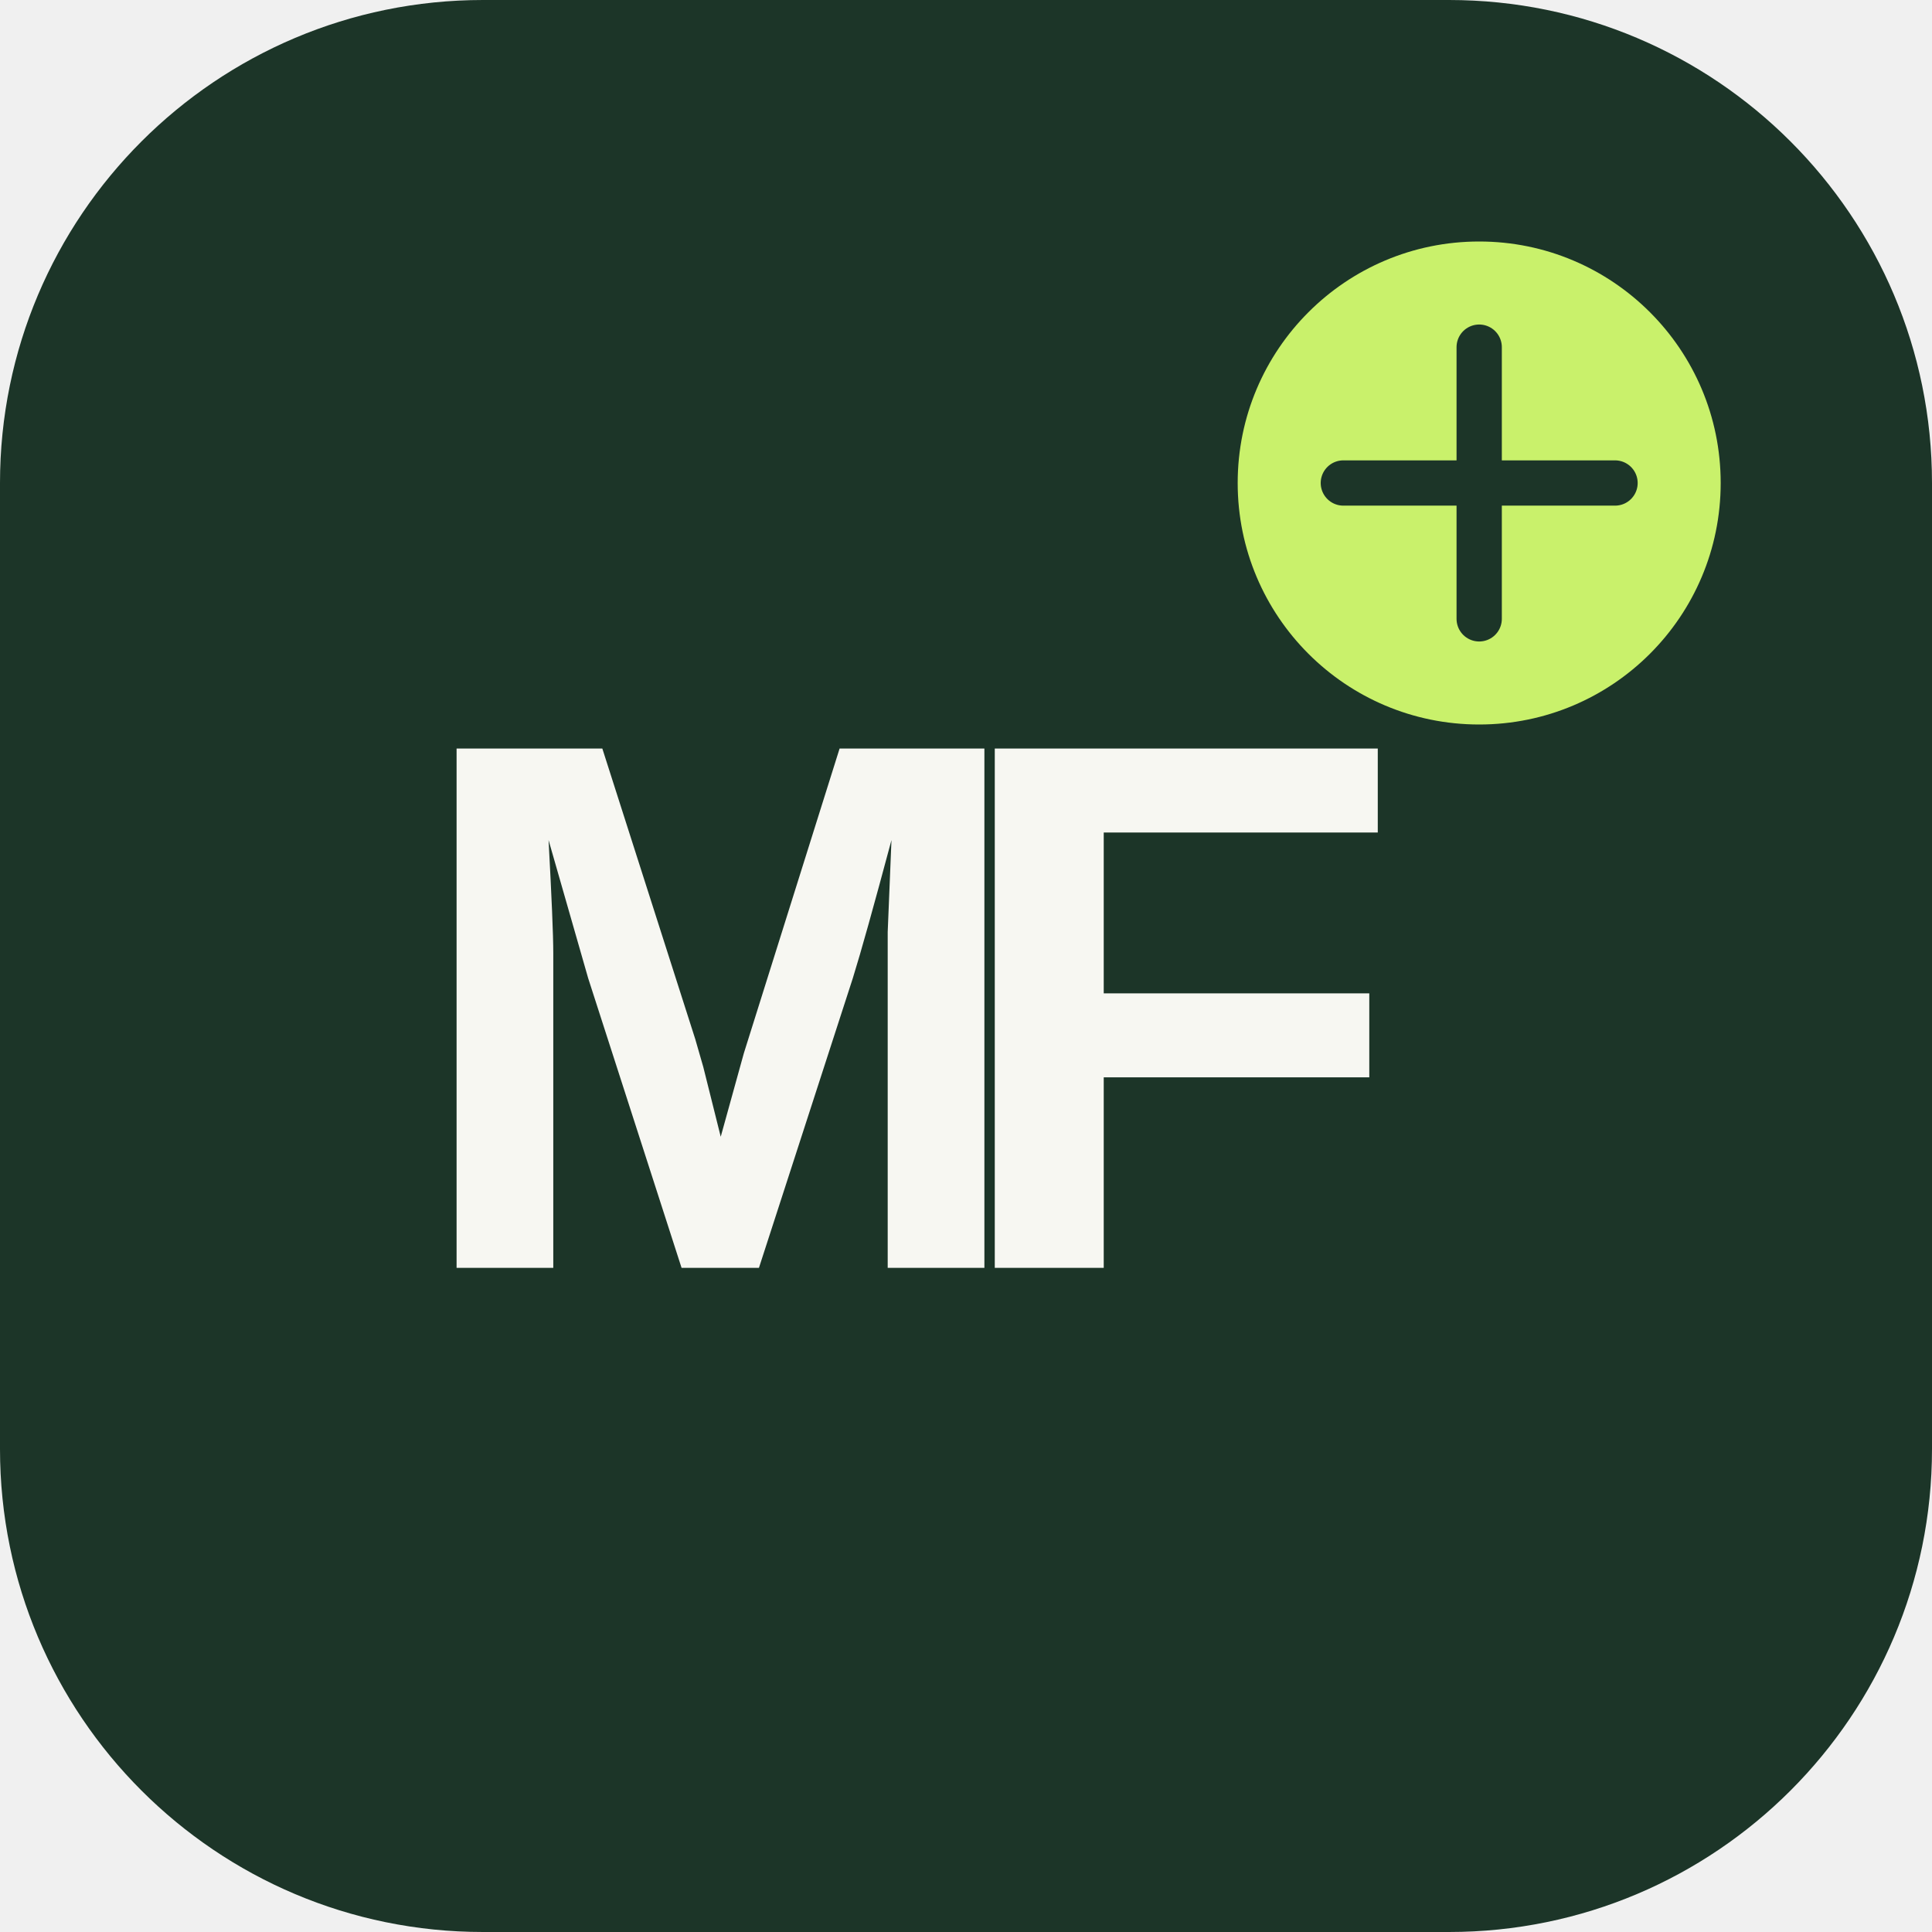
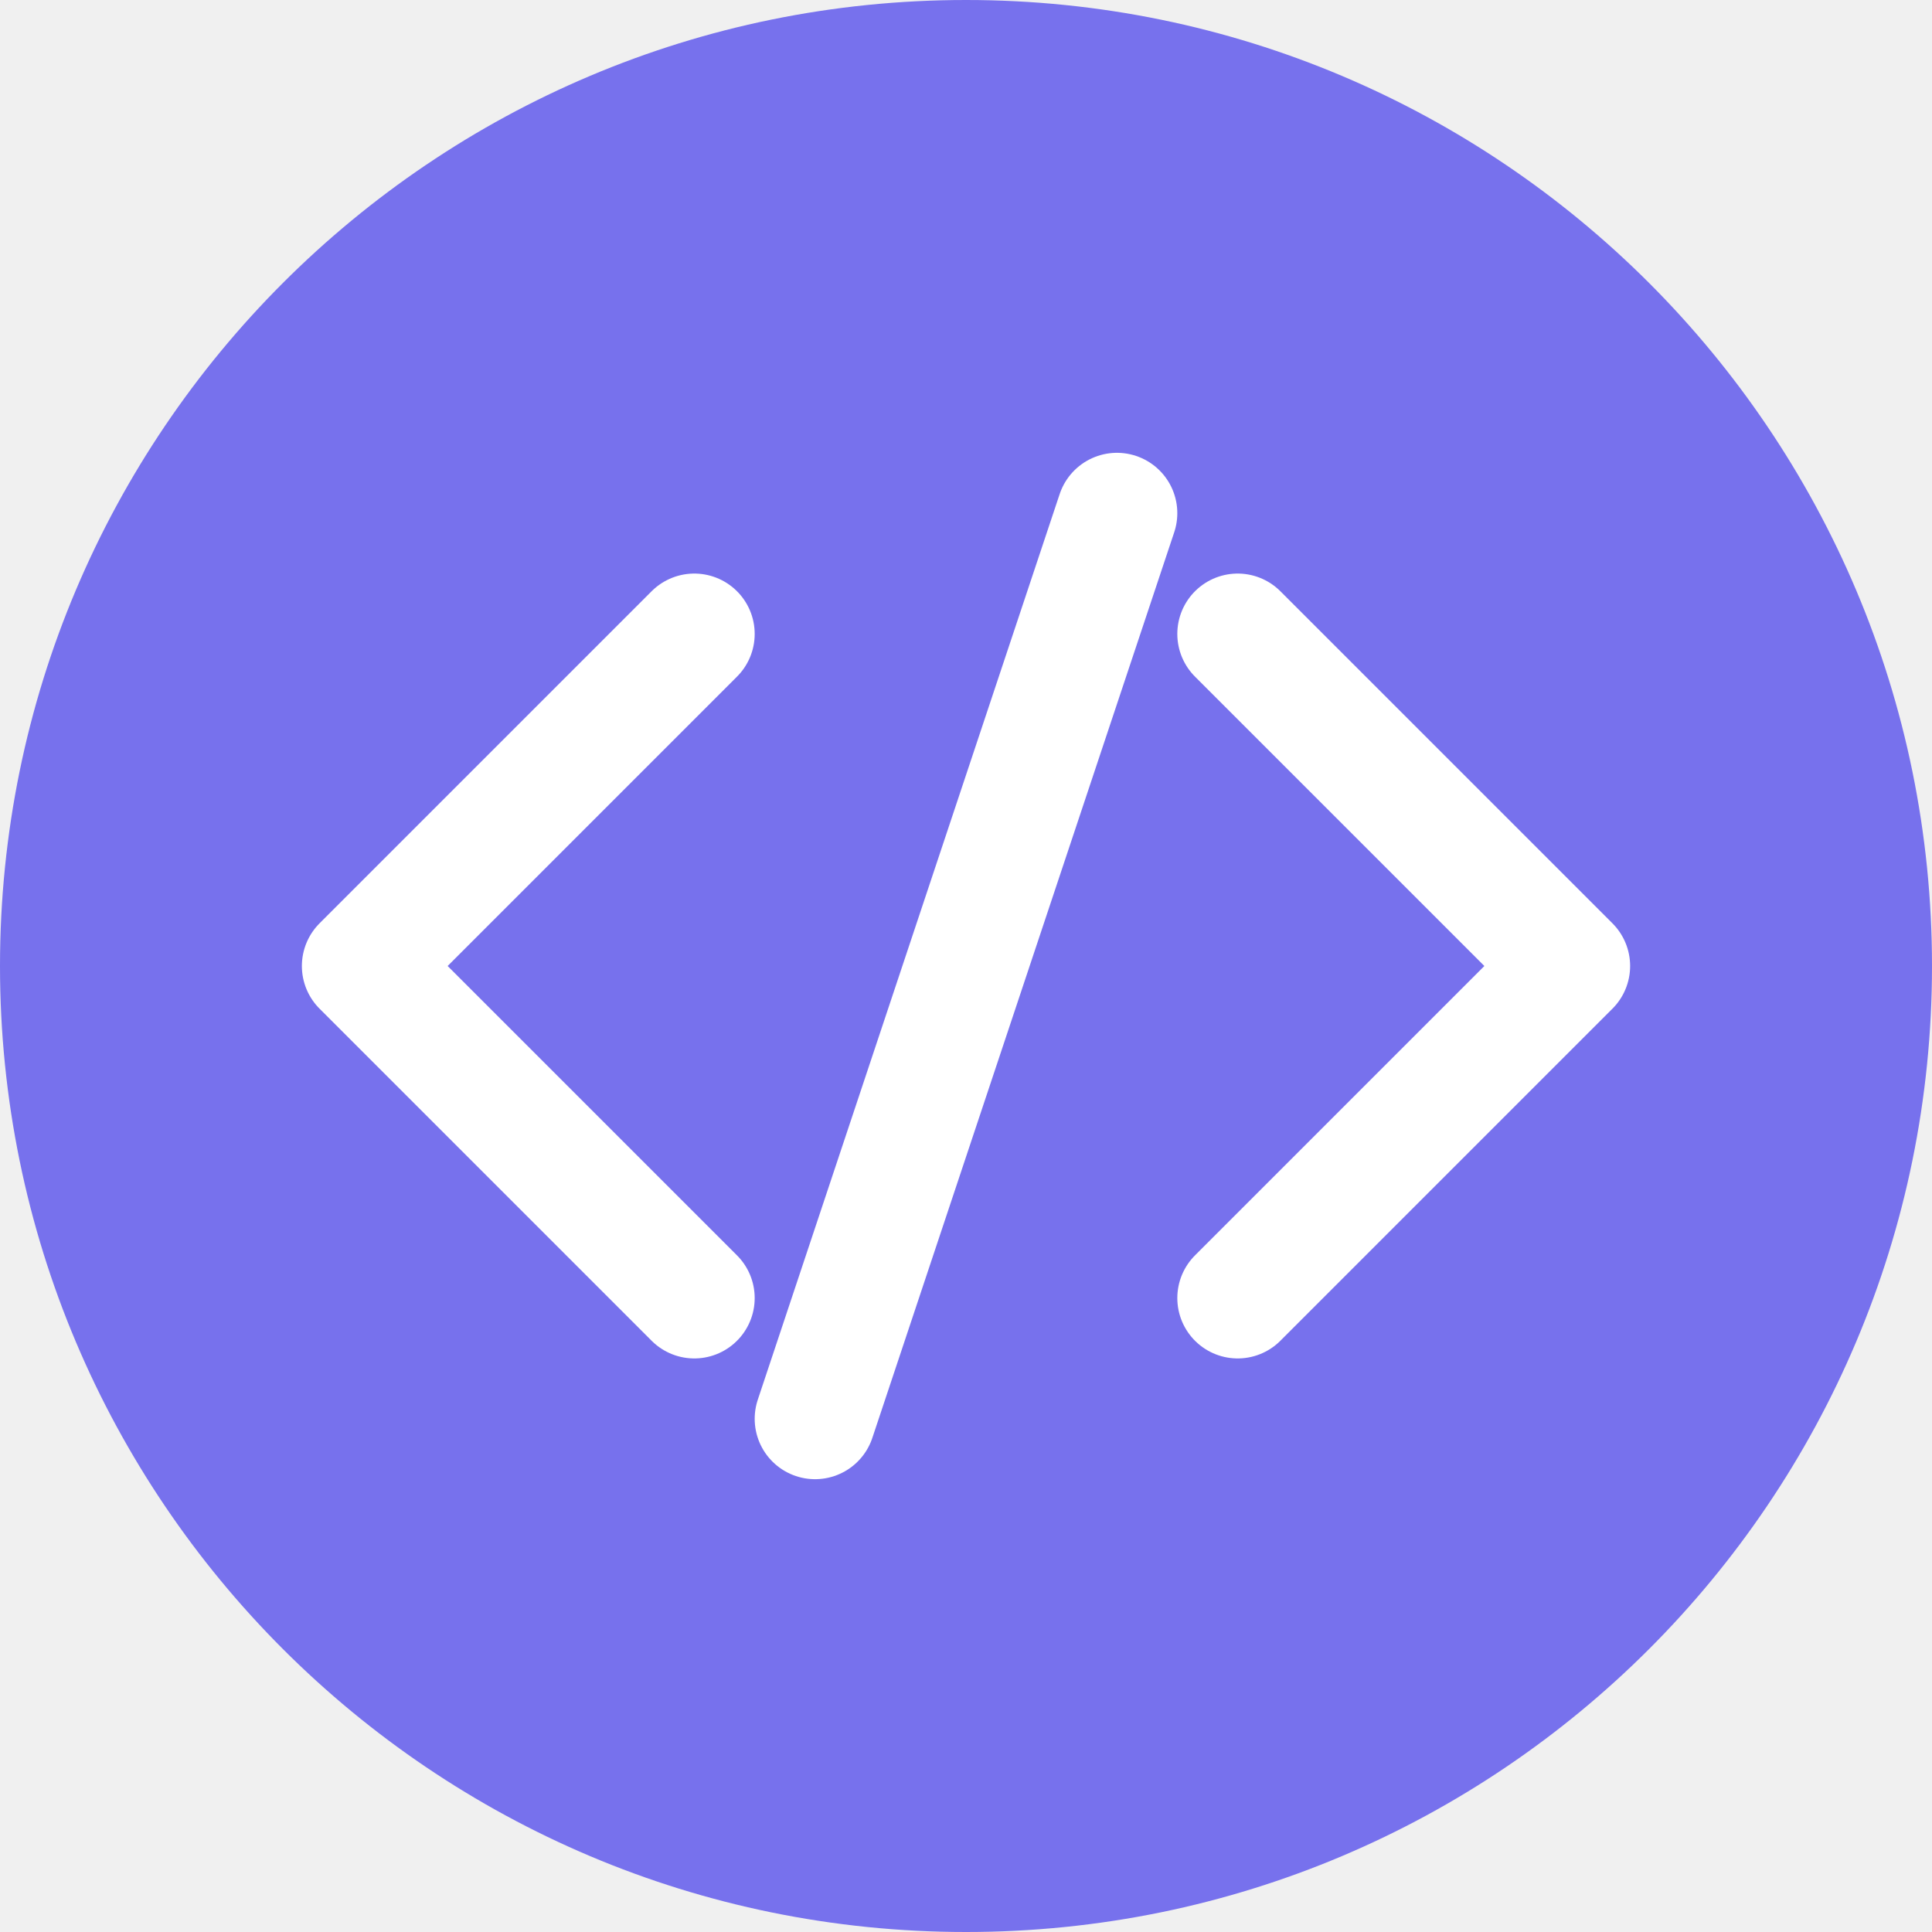
<svg xmlns="http://www.w3.org/2000/svg" viewBox="0 0 64 64">
-   <rect width="64" height="64" rx="16" fill="#1c3528" />
-   <text x="30" y="42" fill="#f7f7f2" font-family="Arial, sans-serif" font-size="25" font-weight="700" letter-spacing="-3" text-anchor="middle">MF</text>
-   <circle cx="49" cy="16" r="8" fill="#c9f16b" />
-   <path d="M49 11.5v9M44.5 16h9" stroke="#1c3528" stroke-width="1.5" stroke-linecap="round" />
+   <circle cx="32" cy="32" r="32" fill="#7771ed" />
+   <path d="m23 21-11 11 11 11m18-22 11 11-11 11M37 17 27 47" fill="none" stroke="#fff" stroke-linecap="round" stroke-linejoin="round" stroke-width="4" />
</svg>
